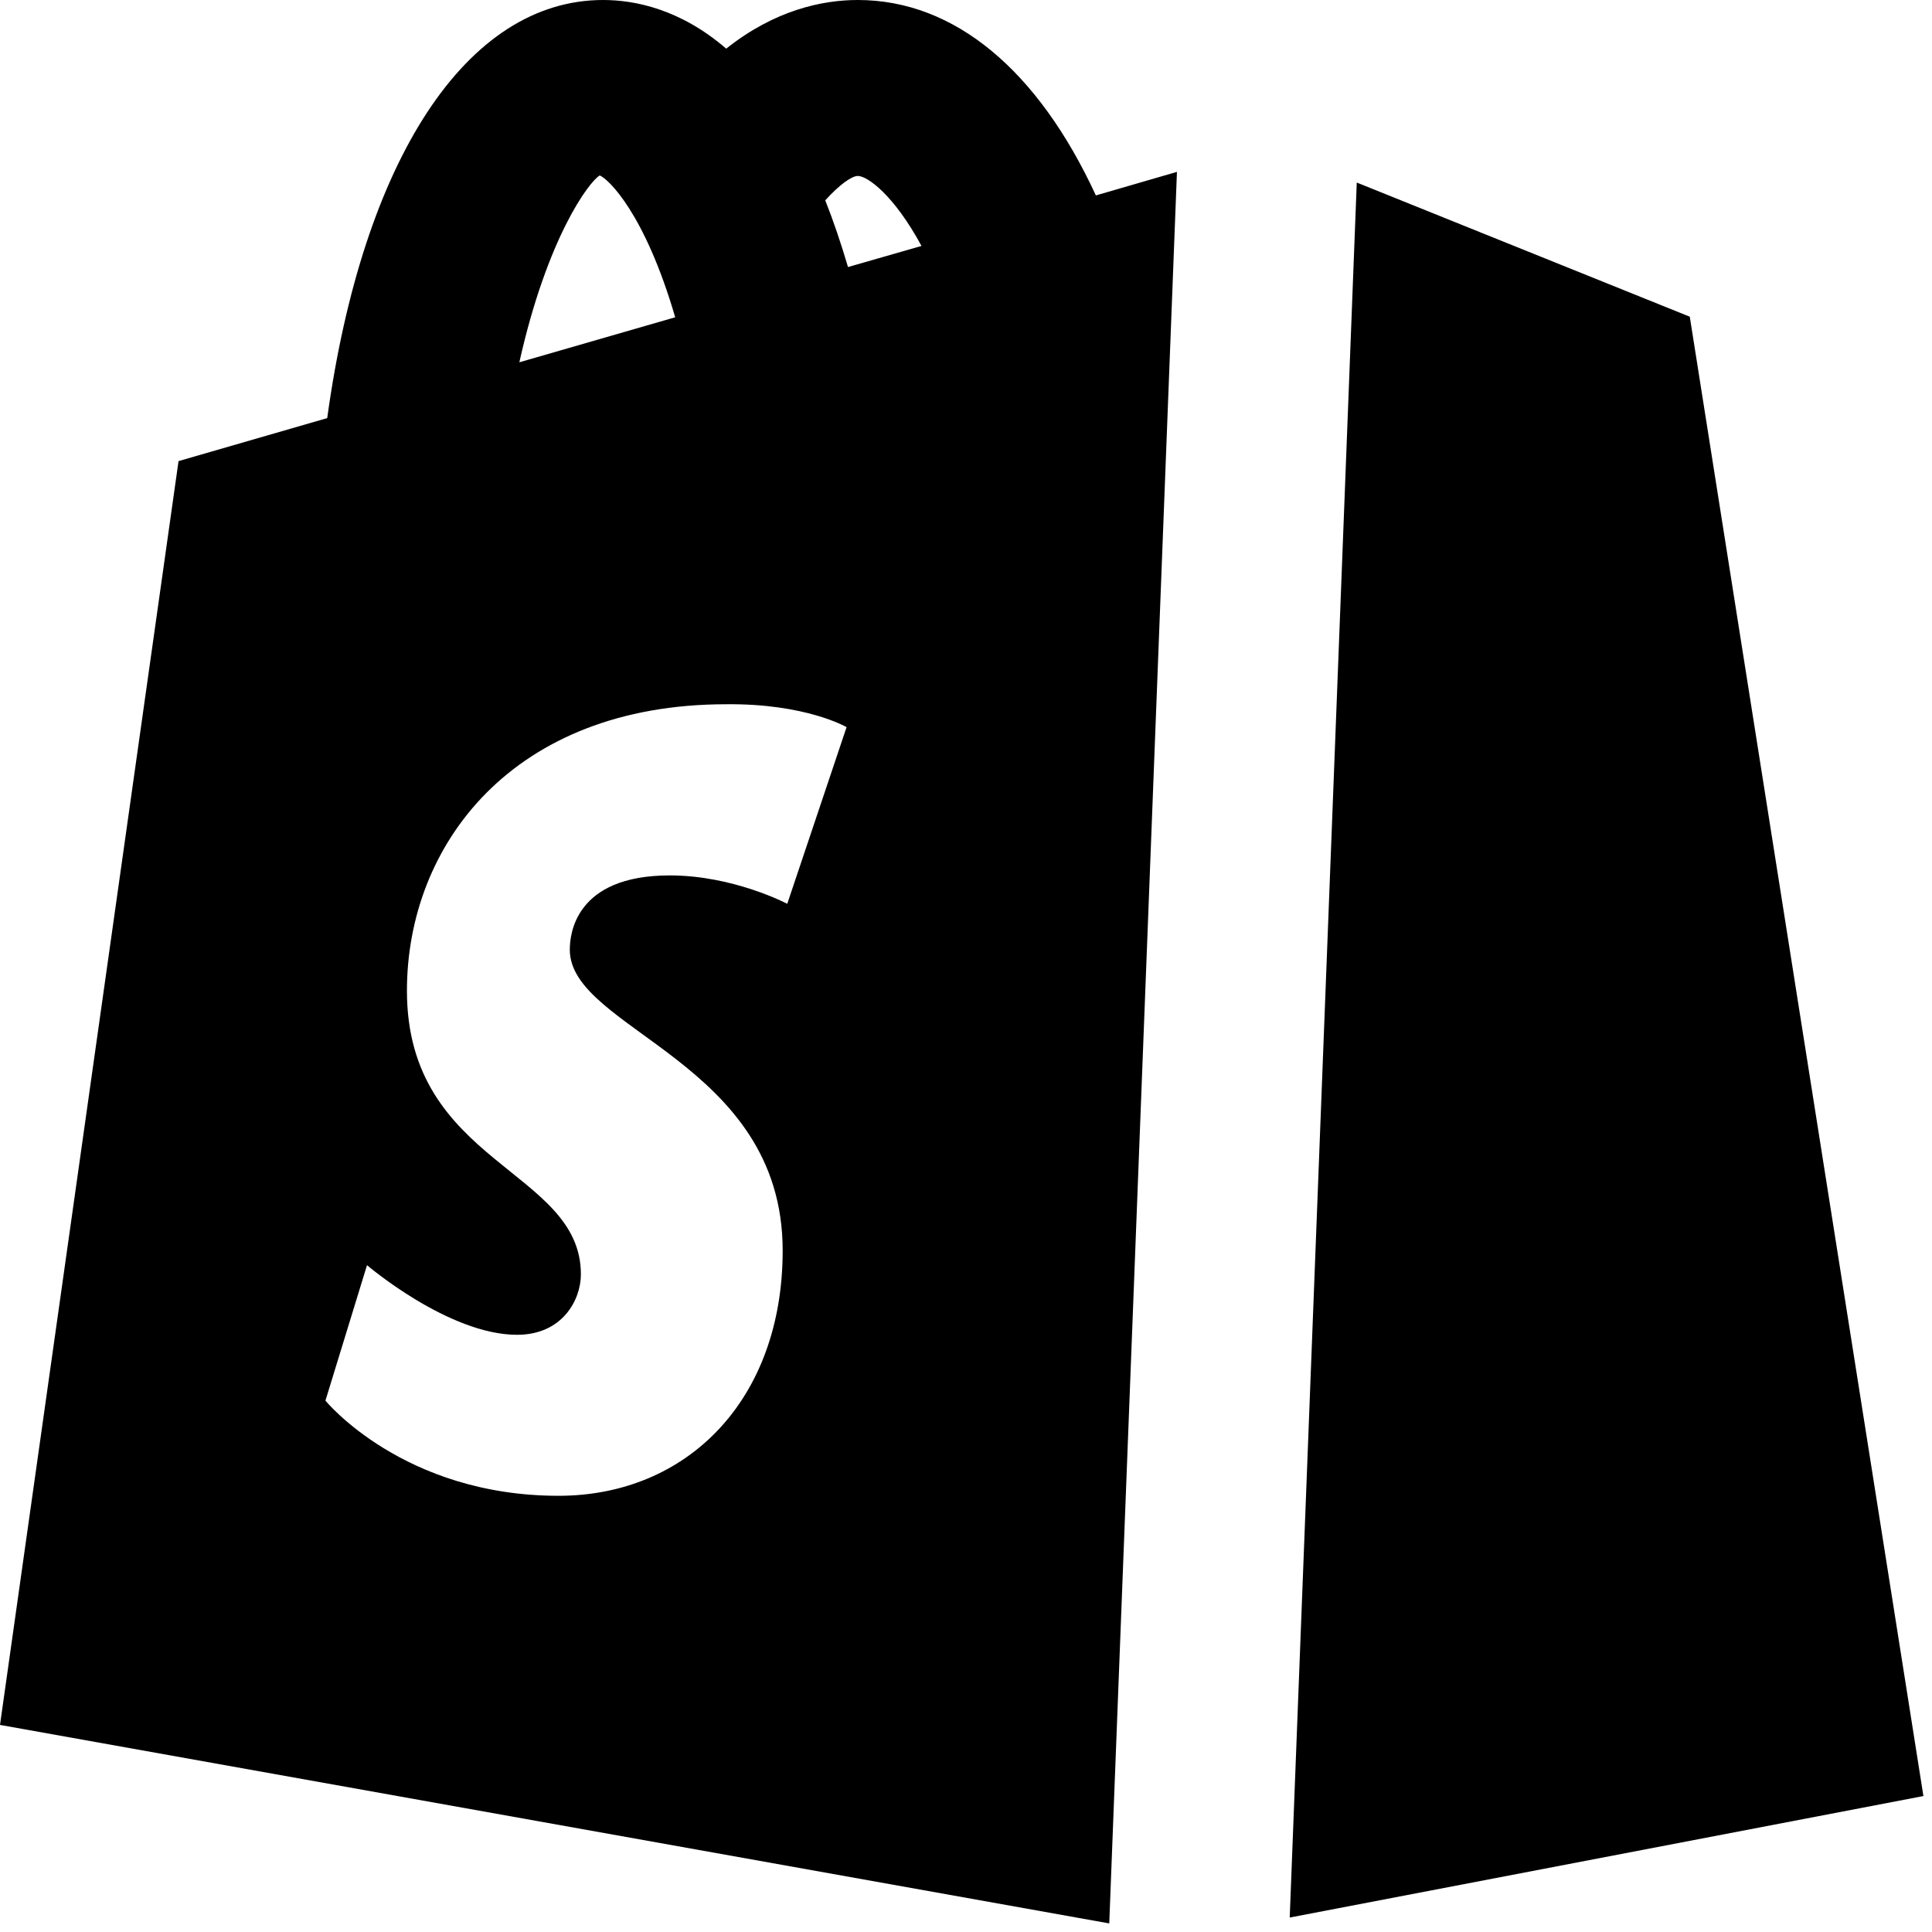
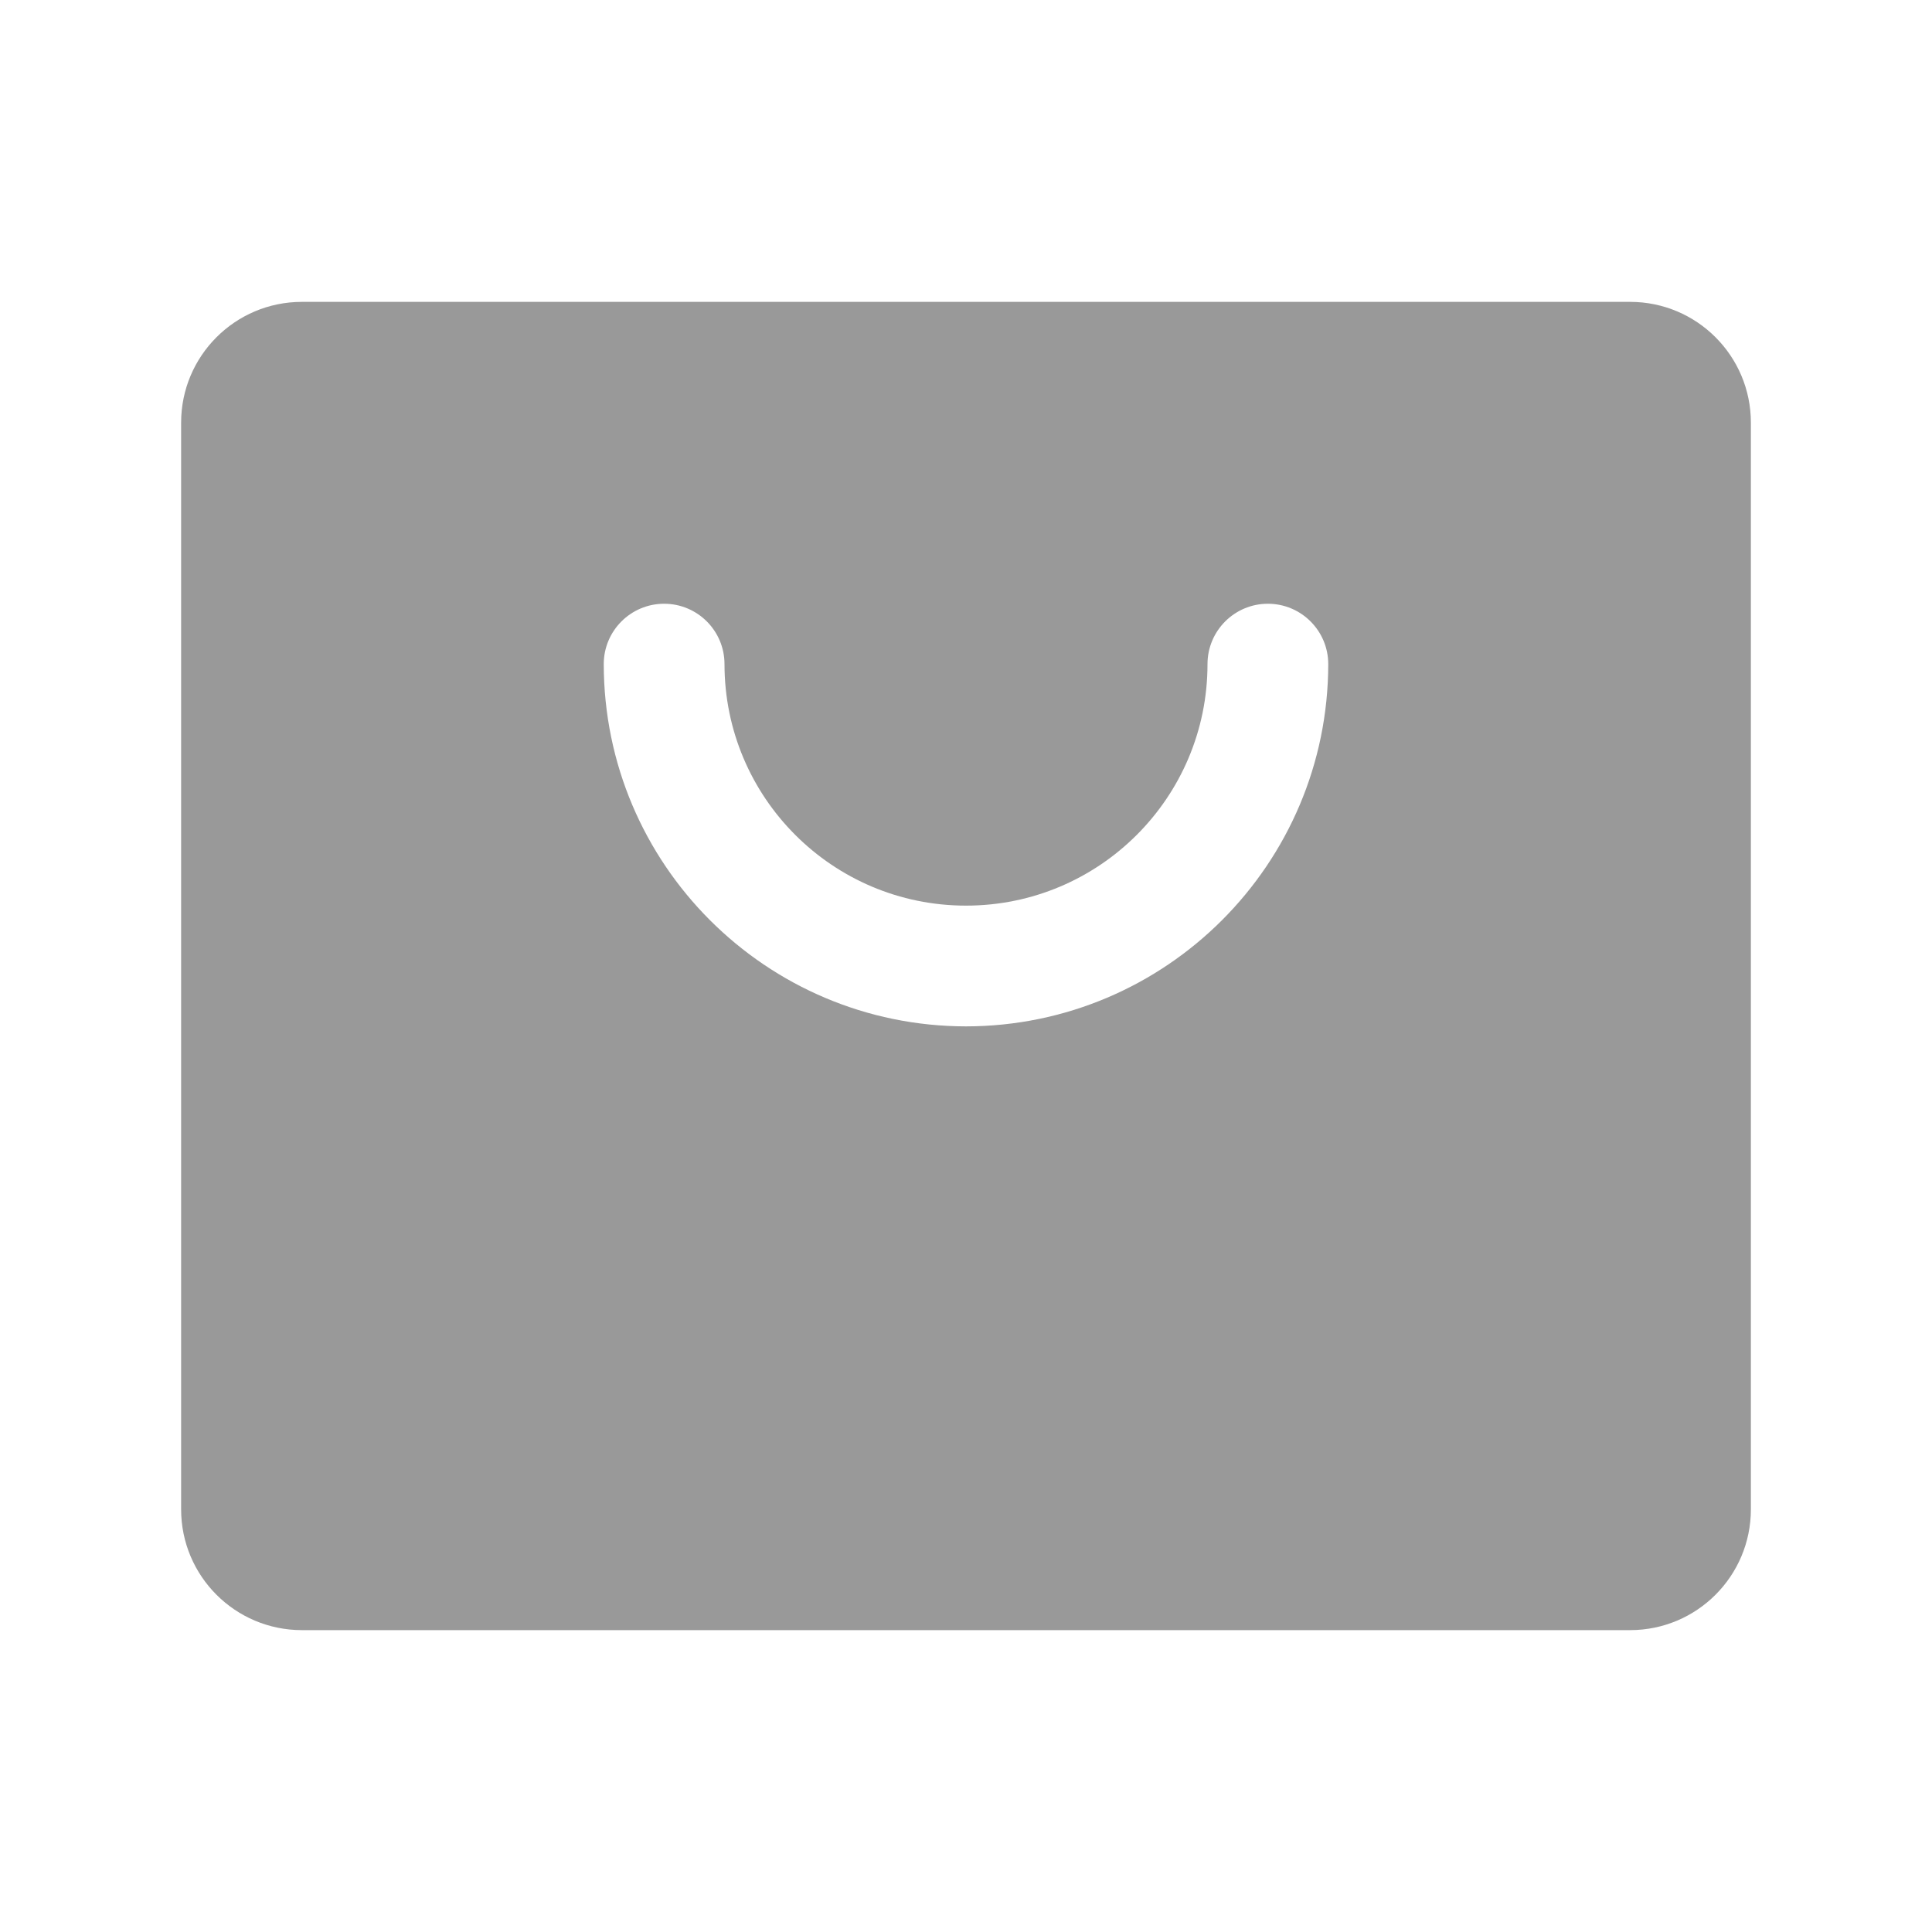
- <svg xmlns="http://www.w3.org/2000/svg" width="27" height="27" viewBox="0 0 27 27">
-   <path d="M8.428 0C6.519 0 5.069 2.236 4.573 5.843L2.495 6.444L0 24.106L15.502 26.88L16.448 2.402L15.315 2.731C14.51 0.987 13.343 0 11.988 0C11.495 0 10.829 0.139 10.149 0.68C9.511 0.13 8.878 0 8.428 0ZM8.381 2.452C8.501 2.499 9.011 2.979 9.436 4.434L7.258 5.063C7.647 3.32 8.232 2.539 8.381 2.452ZM11.988 2.459C12.122 2.459 12.492 2.724 12.878 3.437L11.851 3.732C11.751 3.393 11.645 3.081 11.533 2.8C11.726 2.586 11.901 2.459 11.988 2.459ZM18.961 2.551L18.024 26.798L26.88 25.1L23.615 4.426L18.961 2.551ZM10.149 9.842C11.262 9.83 11.831 10.162 11.831 10.162L11.002 12.631C11.002 12.631 10.252 12.234 9.36 12.234C8.028 12.234 7.963 13.068 7.963 13.272C7.963 14.397 10.938 14.831 10.938 17.477C10.938 19.562 9.605 20.904 7.806 20.904C5.633 20.904 4.548 19.574 4.548 19.574L5.129 17.681C5.129 17.681 6.268 18.654 7.226 18.654C7.859 18.654 8.118 18.167 8.118 17.809C8.118 16.338 5.687 16.276 5.687 13.846C5.687 11.812 7.161 9.842 10.149 9.842Z" fill="currentColor" />
+ <svg xmlns="http://www.w3.org/2000/svg" width="26" height="26" viewBox="0 0 256 256">
+   <path fill="#999999" d="M216 40H40a16 16 0 0 0-16 16v144a16 16 0 0 0 16 16h176a16 16 0 0 0 16-16V56a16 16 0 0 0-16-16m-88 96a48.05 48.05 0 0 1-48-48a8 8 0 0 1 16 0a32 32 0 0 0 64 0a8 8 0 0 1 16 0a48.05 48.05 0 0 1-48 48" />
</svg>
